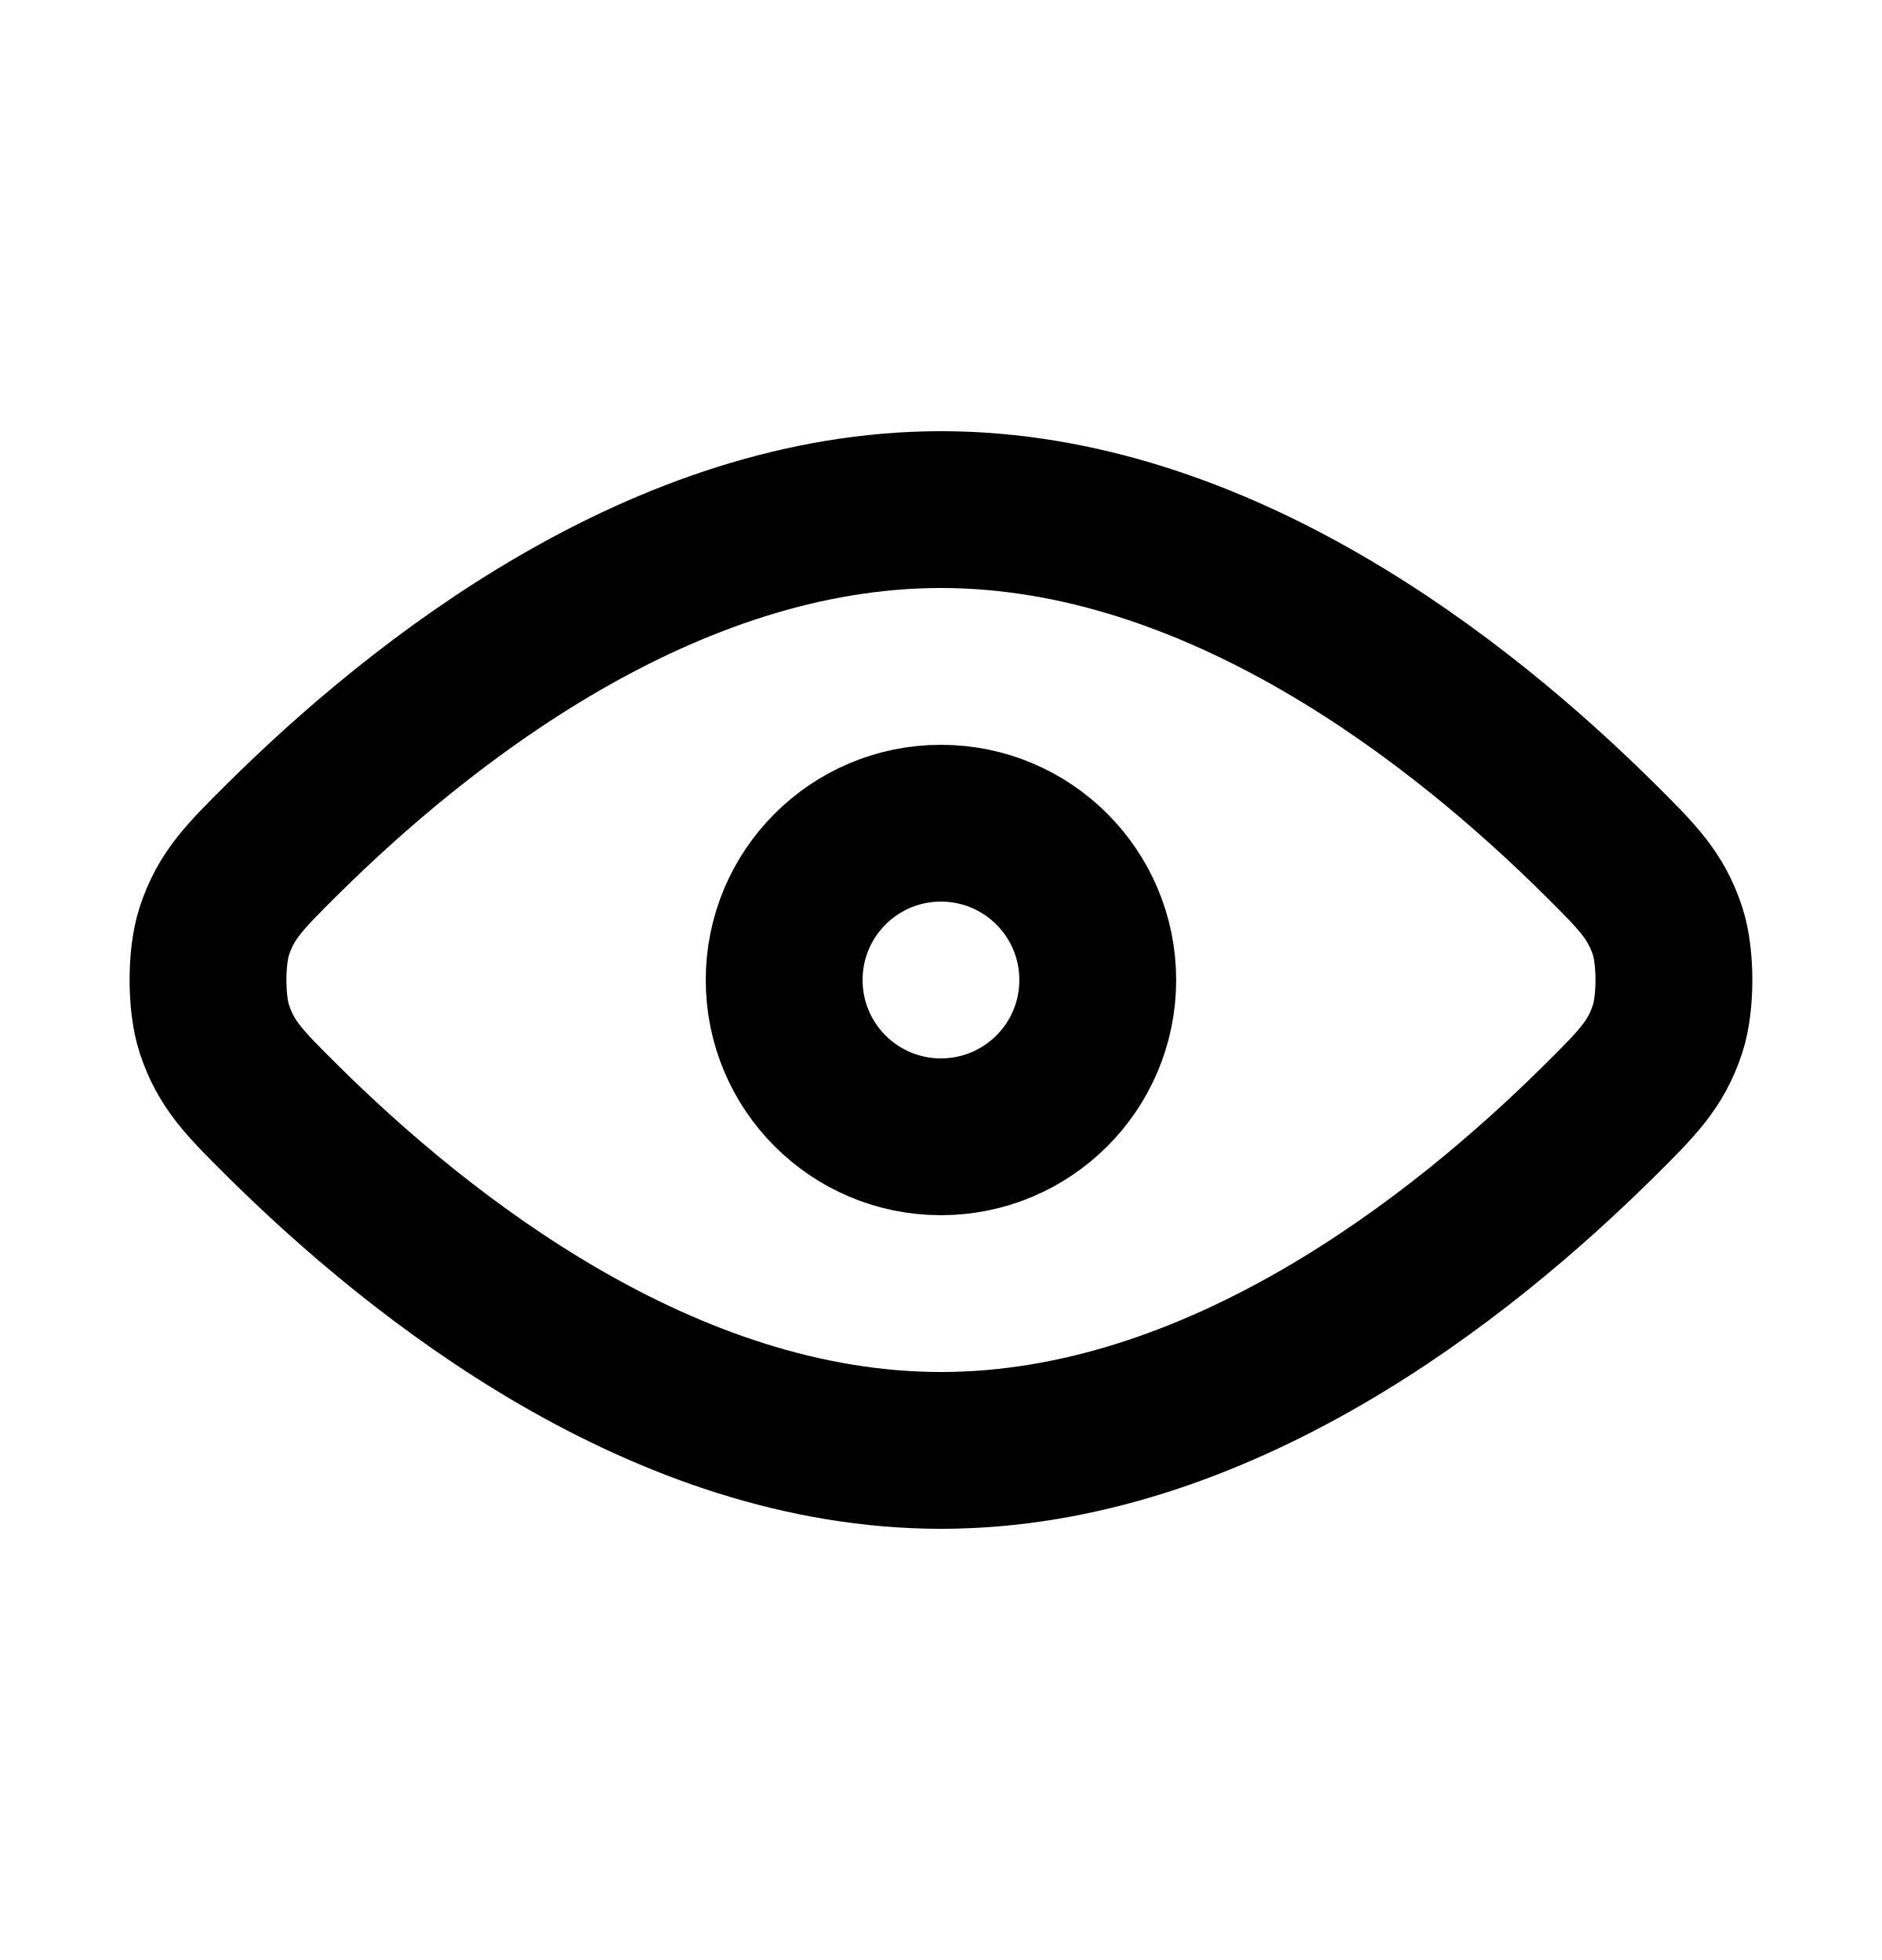
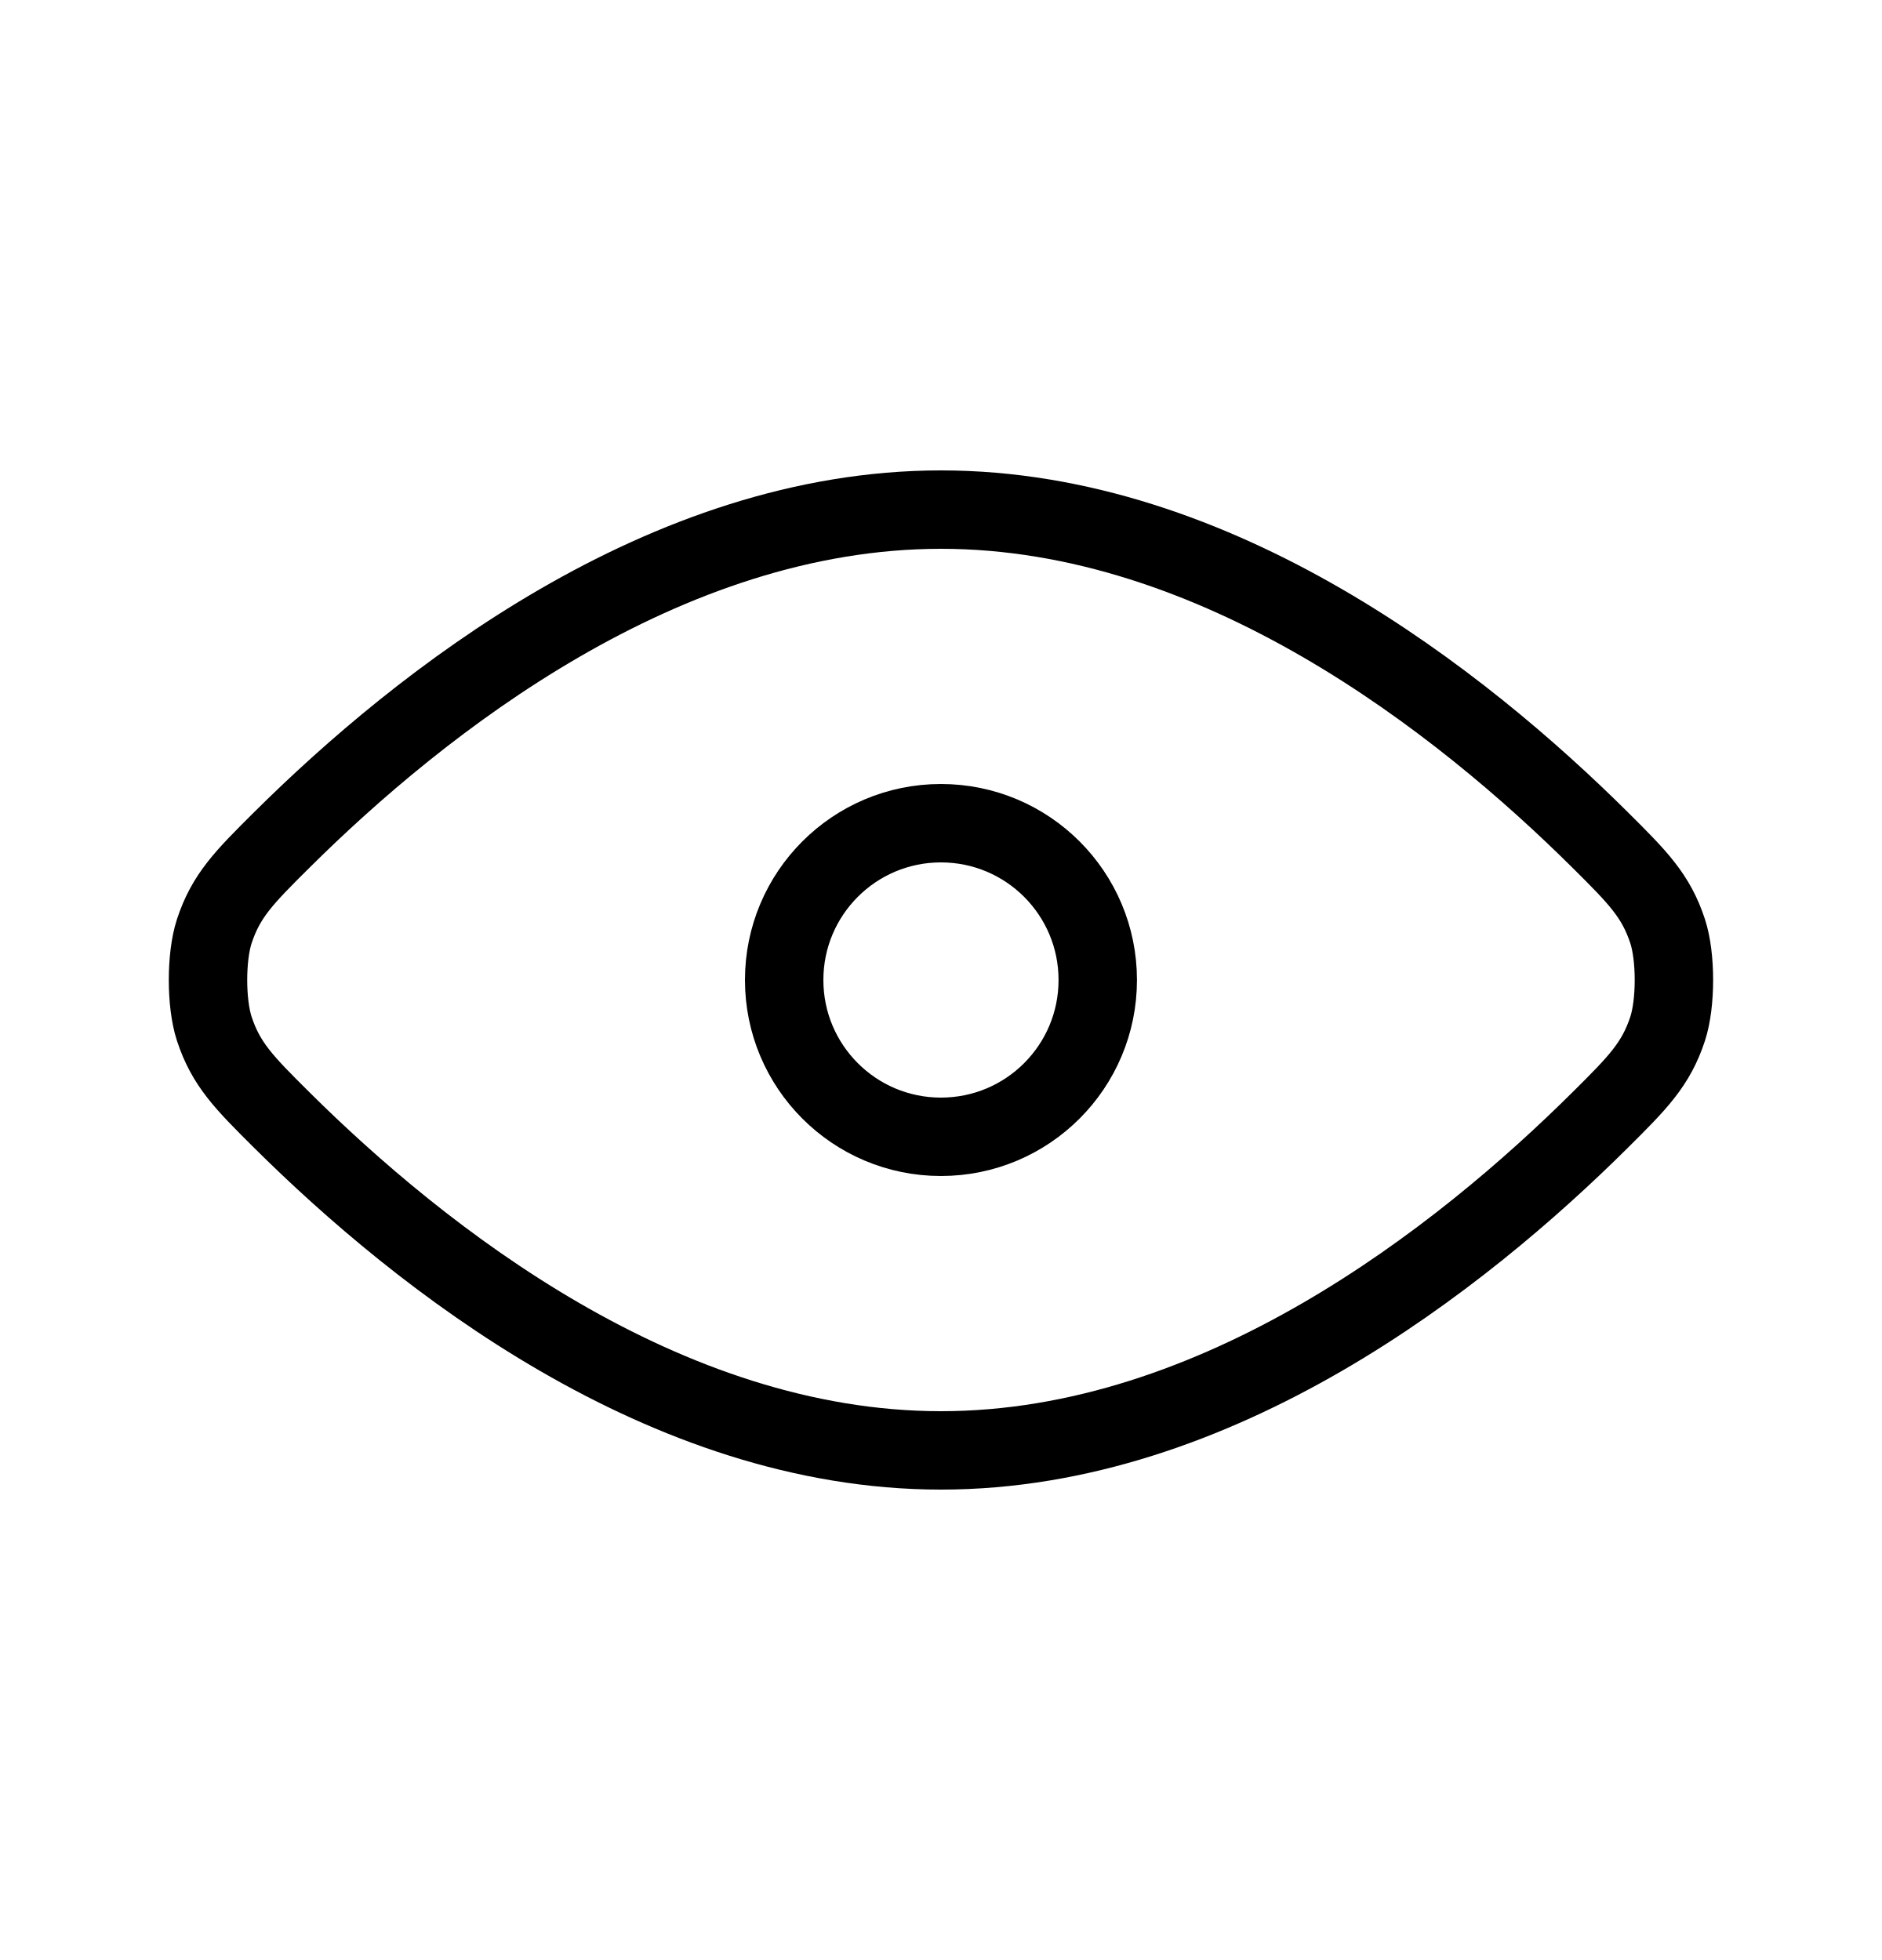
<svg xmlns="http://www.w3.org/2000/svg" width="24" height="25" viewBox="0 0 24 25" fill="none">
  <g id="Edit / Show">
    <g id="Vector">
-       <path d="M3.586 14.279C5.366 16.048 8.469 18.5 12 18.5C15.53 18.5 18.633 16.048 20.413 14.279C20.882 13.812 21.117 13.578 21.267 13.12C21.373 12.793 21.373 12.207 21.267 11.88C21.117 11.422 20.882 11.188 20.413 10.721C18.633 8.952 15.53 6.5 12 6.5C8.469 6.5 5.366 8.952 3.586 10.721C3.117 11.188 2.882 11.422 2.732 11.88C2.626 12.207 2.626 12.793 2.732 13.12C2.882 13.578 3.117 13.812 3.586 14.279Z" stroke="black" stroke-width="2" stroke-linecap="round" stroke-linejoin="round" />
-       <path d="M10 12.5C10 13.605 10.895 14.5 11.999 14.5C13.104 14.5 13.999 13.605 13.999 12.5C13.999 11.395 13.104 10.5 11.999 10.5C10.895 10.5 10 11.395 10 12.5Z" stroke="black" stroke-width="2" stroke-linecap="round" stroke-linejoin="round" />
+       <path d="M3.586 14.279C5.366 16.048 8.469 18.5 12 18.5C15.53 18.5 18.633 16.048 20.413 14.279C20.882 13.812 21.117 13.578 21.267 13.12C21.373 12.793 21.373 12.207 21.267 11.88C21.117 11.422 20.882 11.188 20.413 10.721C18.633 8.952 15.53 6.5 12 6.5C8.469 6.5 5.366 8.952 3.586 10.721C3.117 11.188 2.882 11.422 2.732 11.88C2.626 12.207 2.626 12.793 2.732 13.12C2.882 13.578 3.117 13.812 3.586 14.279Z" stroke="black" strokeWidth="2" strokeLinecap="round" strokeLinejoin="round" />
+       <path d="M10 12.5C10 13.605 10.895 14.5 11.999 14.5C13.104 14.5 13.999 13.605 13.999 12.5C13.999 11.395 13.104 10.5 11.999 10.5C10.895 10.5 10 11.395 10 12.5Z" stroke="black" strokeWidth="2" strokeLinecap="round" strokeLinejoin="round" />
    </g>
  </g>
</svg>
